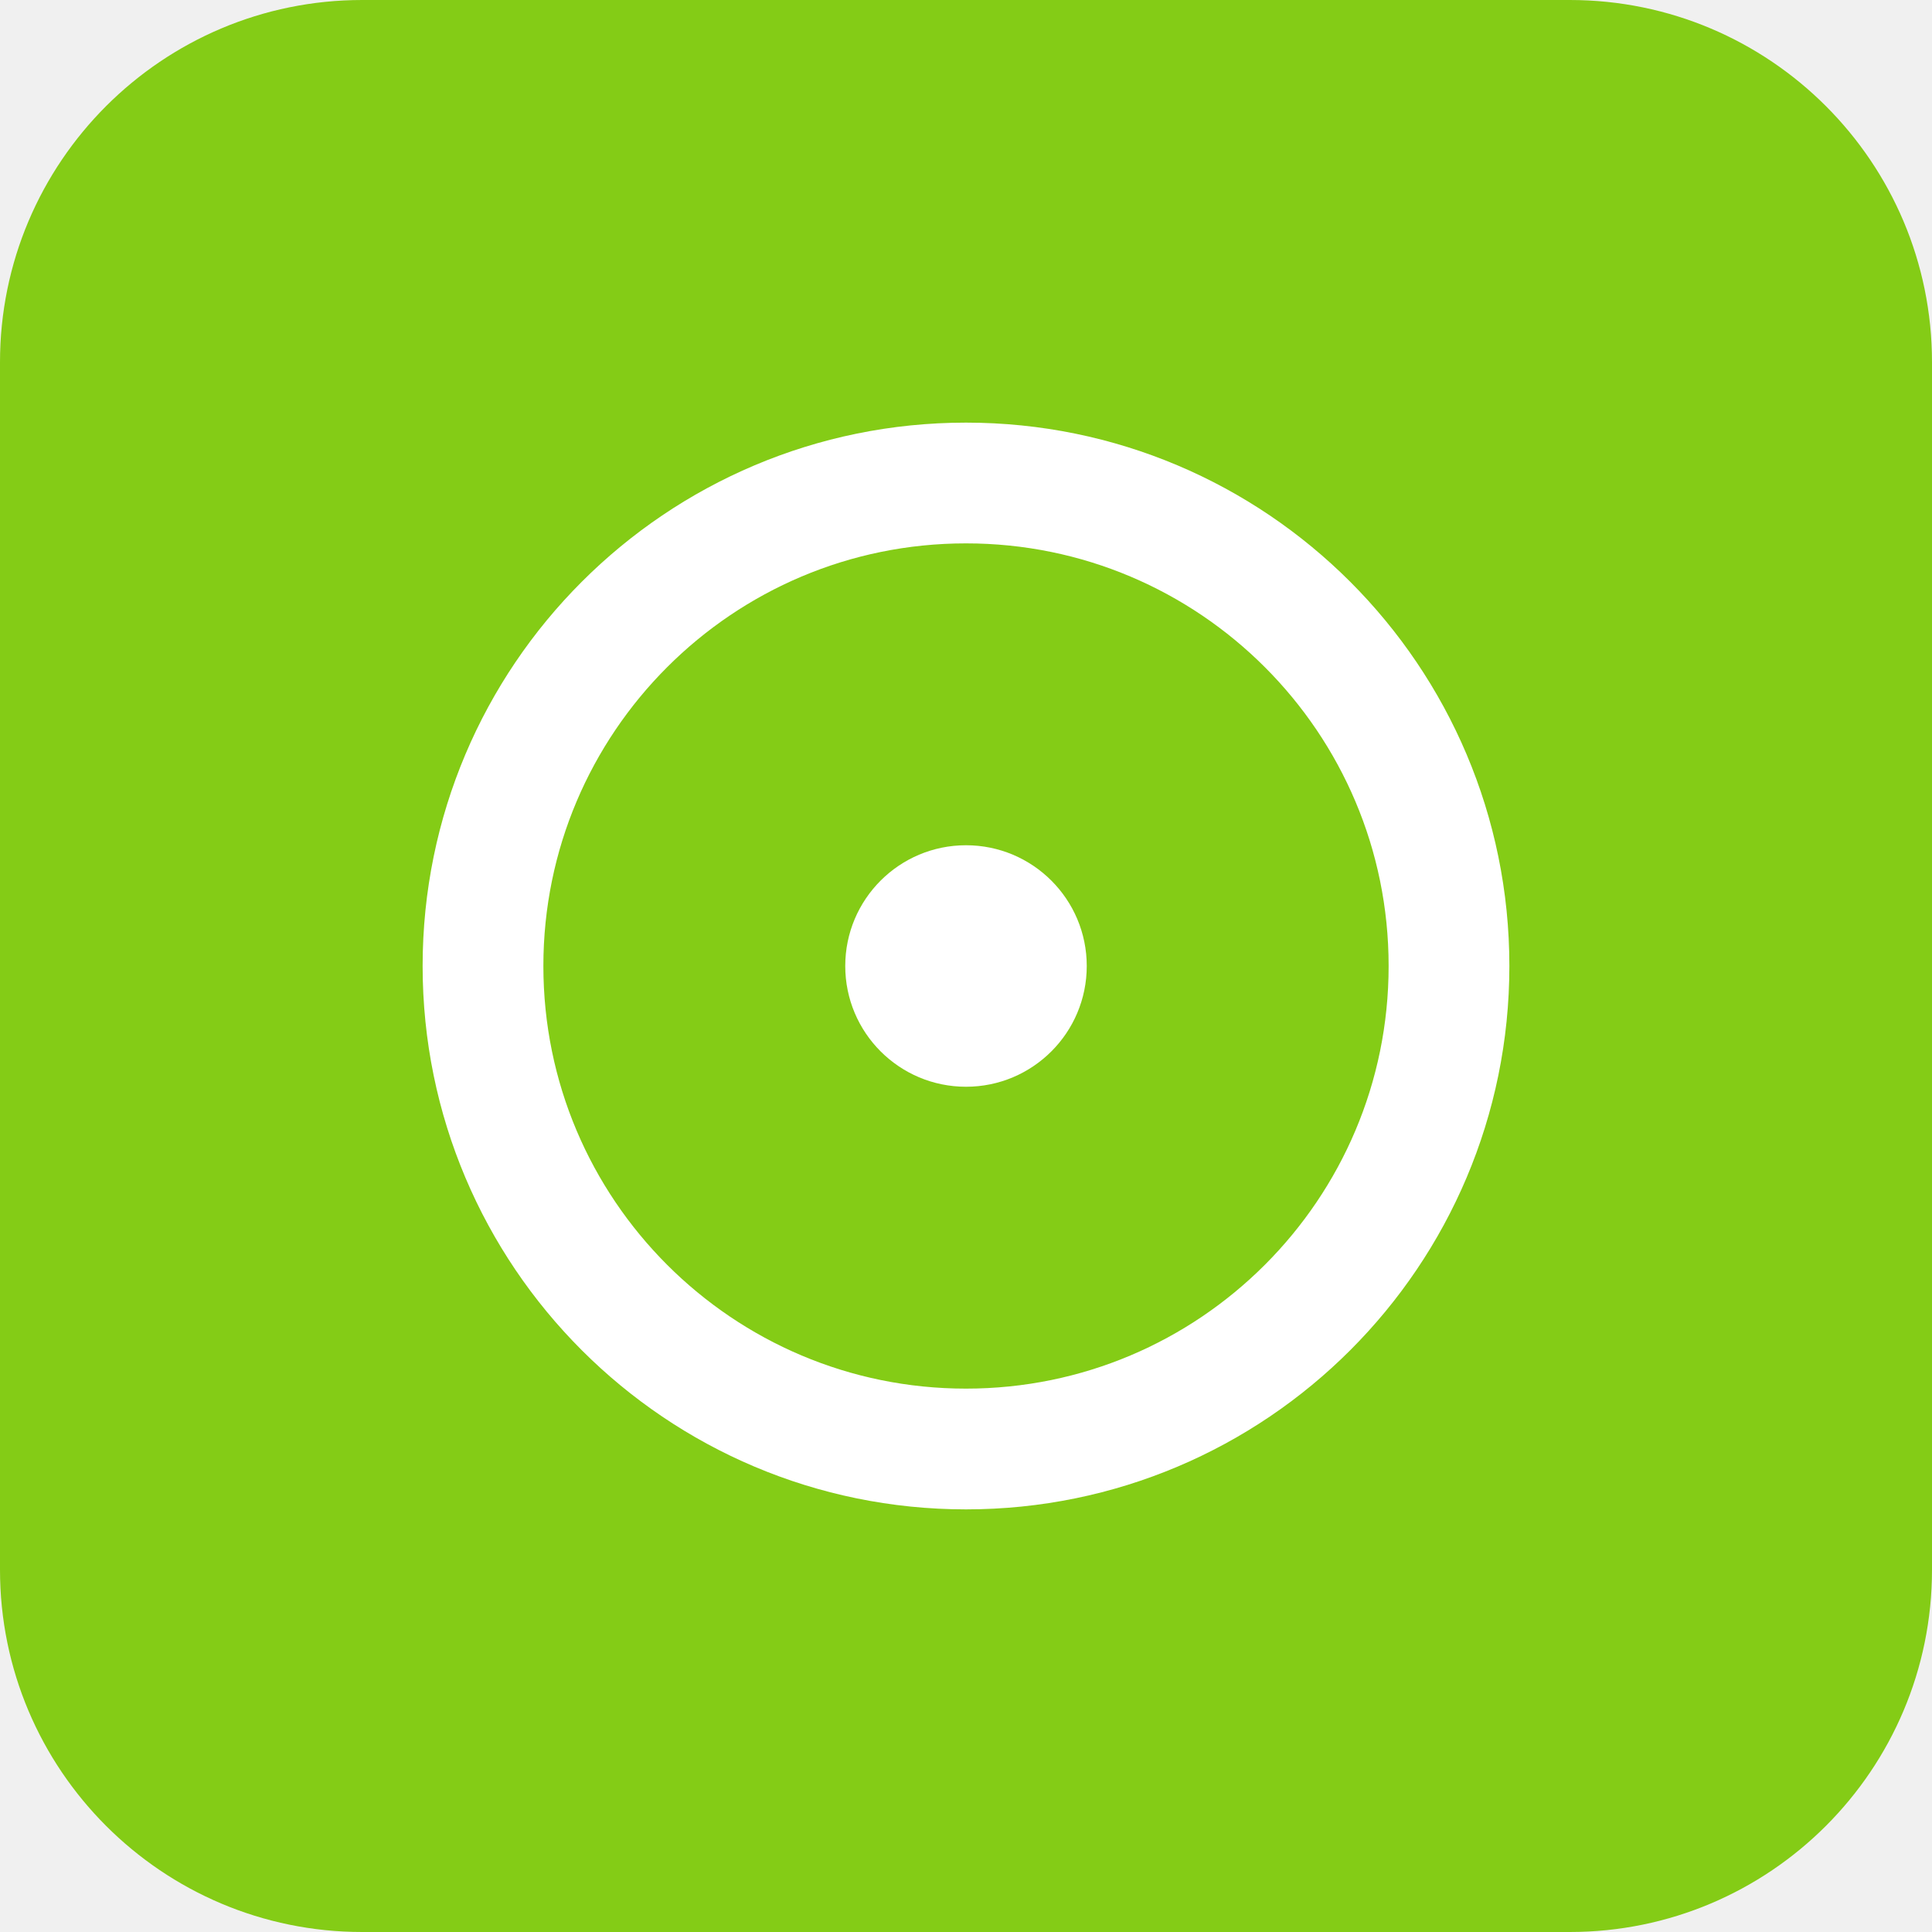
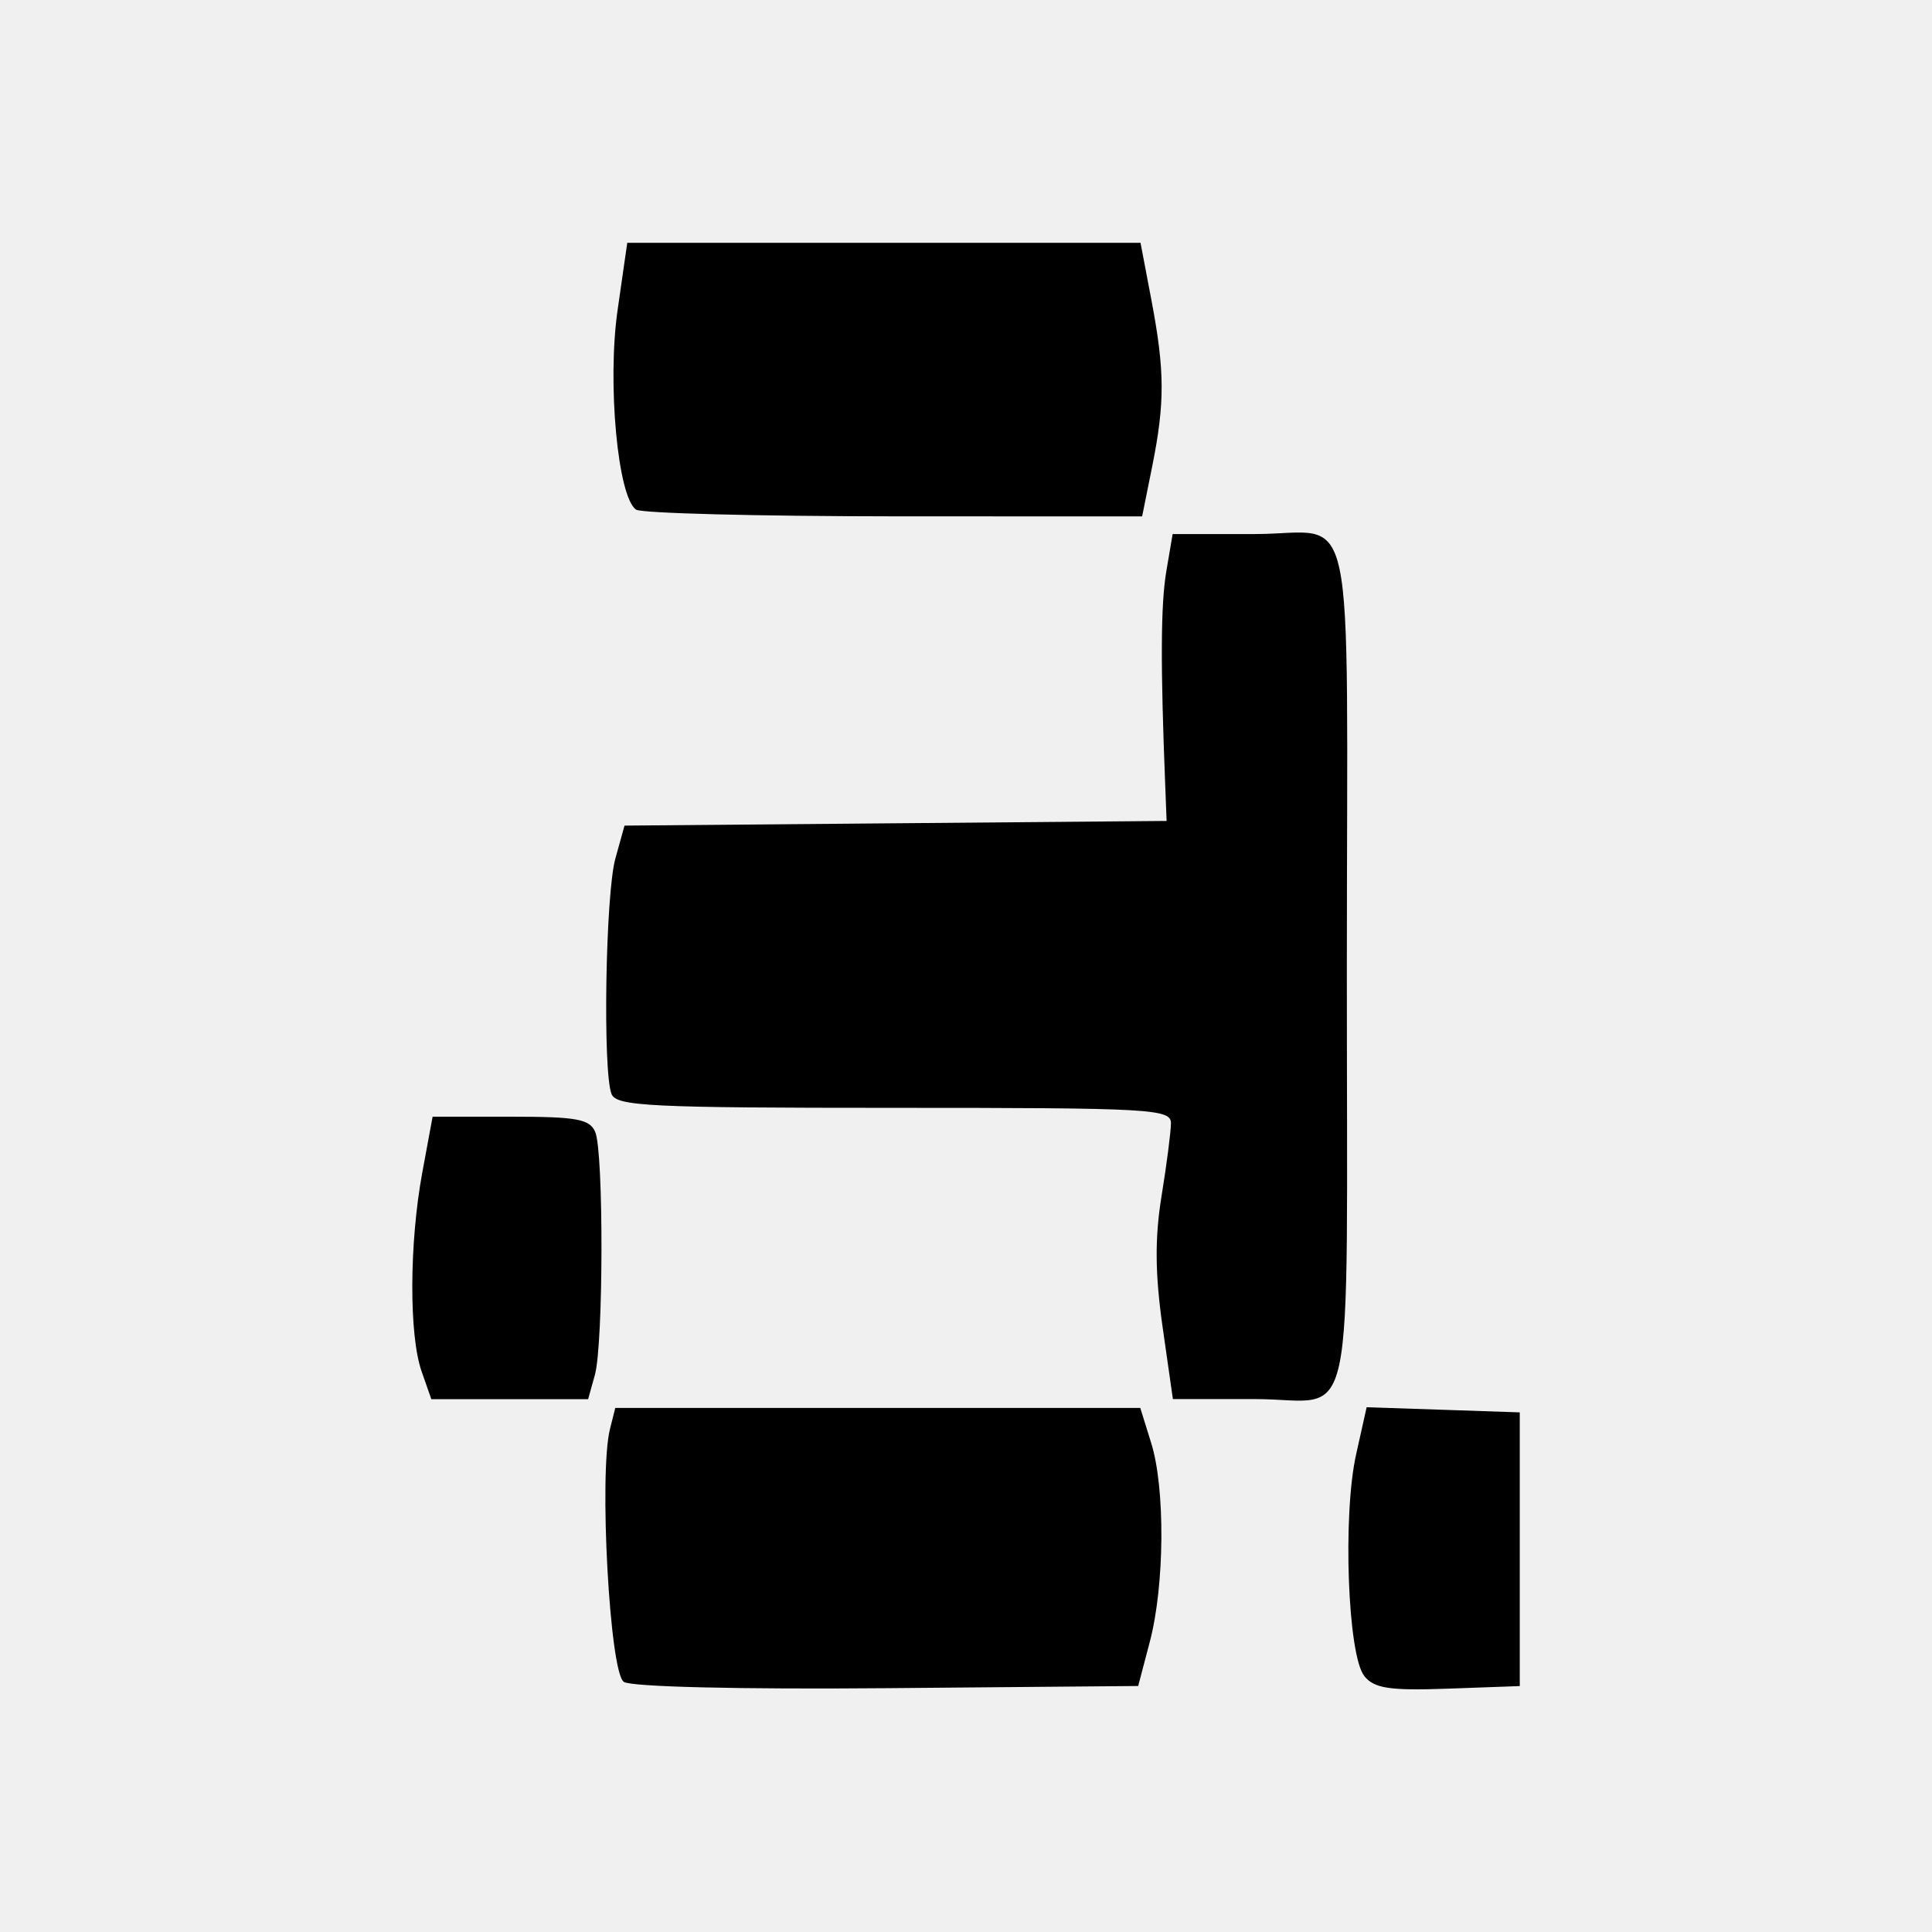
- <svg xmlns="http://www.w3.org/2000/svg" viewBox="0 0 64 64" fill="none">
-   <rect width="64" height="64" rx="12" fill="#84cc16" />
-   <circle cx="32" cy="32" r="16" stroke="#fff" stroke-width="4" />
-   <circle cx="32" cy="32" r="4" fill="#fff" />
+ <svg xmlns="http://www.w3.org/2000/svg" viewBox="0 0 24 24" version="1.1" id="svg1" fill="none" xml:space="preserve">
+   <defs id="defs1" />
+   <g id="layer7">
+     <path style="fill:#000000;stroke-width:0.414" d="m 7.749,20.892 c -0.175,-0.111 -0.31,-2.587 -0.172,-3.139 l 0.066,-0.263 h 3.261 3.261 l 0.136,0.437 c 0.175,0.562 0.167,1.768 -0.018,2.469 l -0.144,0.548 -3.113,0.027 c -1.839,0.016 -3.18,-0.016 -3.277,-0.078 z m 9.2,-0.071 c -0.207,-0.249 -0.272,-2.001 -0.102,-2.758 l 0.13,-0.582 0.951,0.032 0.951,0.032 v 1.7 1.7 l -0.888,0.032 c -0.726,0.026 -0.916,-0.002 -1.042,-0.154 z M 5.237,17.035 c -0.157,-0.451 -0.153,-1.588 0.008,-2.465 l 0.129,-0.698 h 0.971 c 0.822,0 0.983,0.029 1.05,0.192 0.105,0.257 0.101,2.634 -0.005,3.015 l -0.084,0.302 h -0.974 -0.974 z m 9.204,-0.559 c -0.093,-0.657 -0.096,-1.1 -0.012,-1.617 0.064,-0.392 0.116,-0.799 0.117,-0.905 7.87e-4,-0.179 -0.236,-0.192 -3.441,-0.192 -3.038,0 -3.45,-0.02 -3.509,-0.173 -0.11,-0.287 -0.074,-2.483 0.048,-2.923 l 0.114,-0.41 3.367,-0.029 3.367,-0.029 -0.017,-0.439 c -0.06,-1.504 -0.056,-2.25 0.013,-2.66 l 0.079,-0.465 h 1.025 c 1.275,0 1.141,-0.63 1.139,5.373 -0.002,6.009 0.133,5.373 -1.138,5.373 H 14.57 Z M 7.902,6.331 C 7.674,6.18 7.542,4.754 7.672,3.852 l 0.12,-0.836 h 3.188 3.188 l 0.135,0.71 c 0.167,0.88 0.169,1.276 0.01,2.068 L 14.188,6.415 11.105,6.414 C 9.41,6.413 7.968,6.376 7.902,6.331 Z" id="path1" />
+   </g>
</svg>
